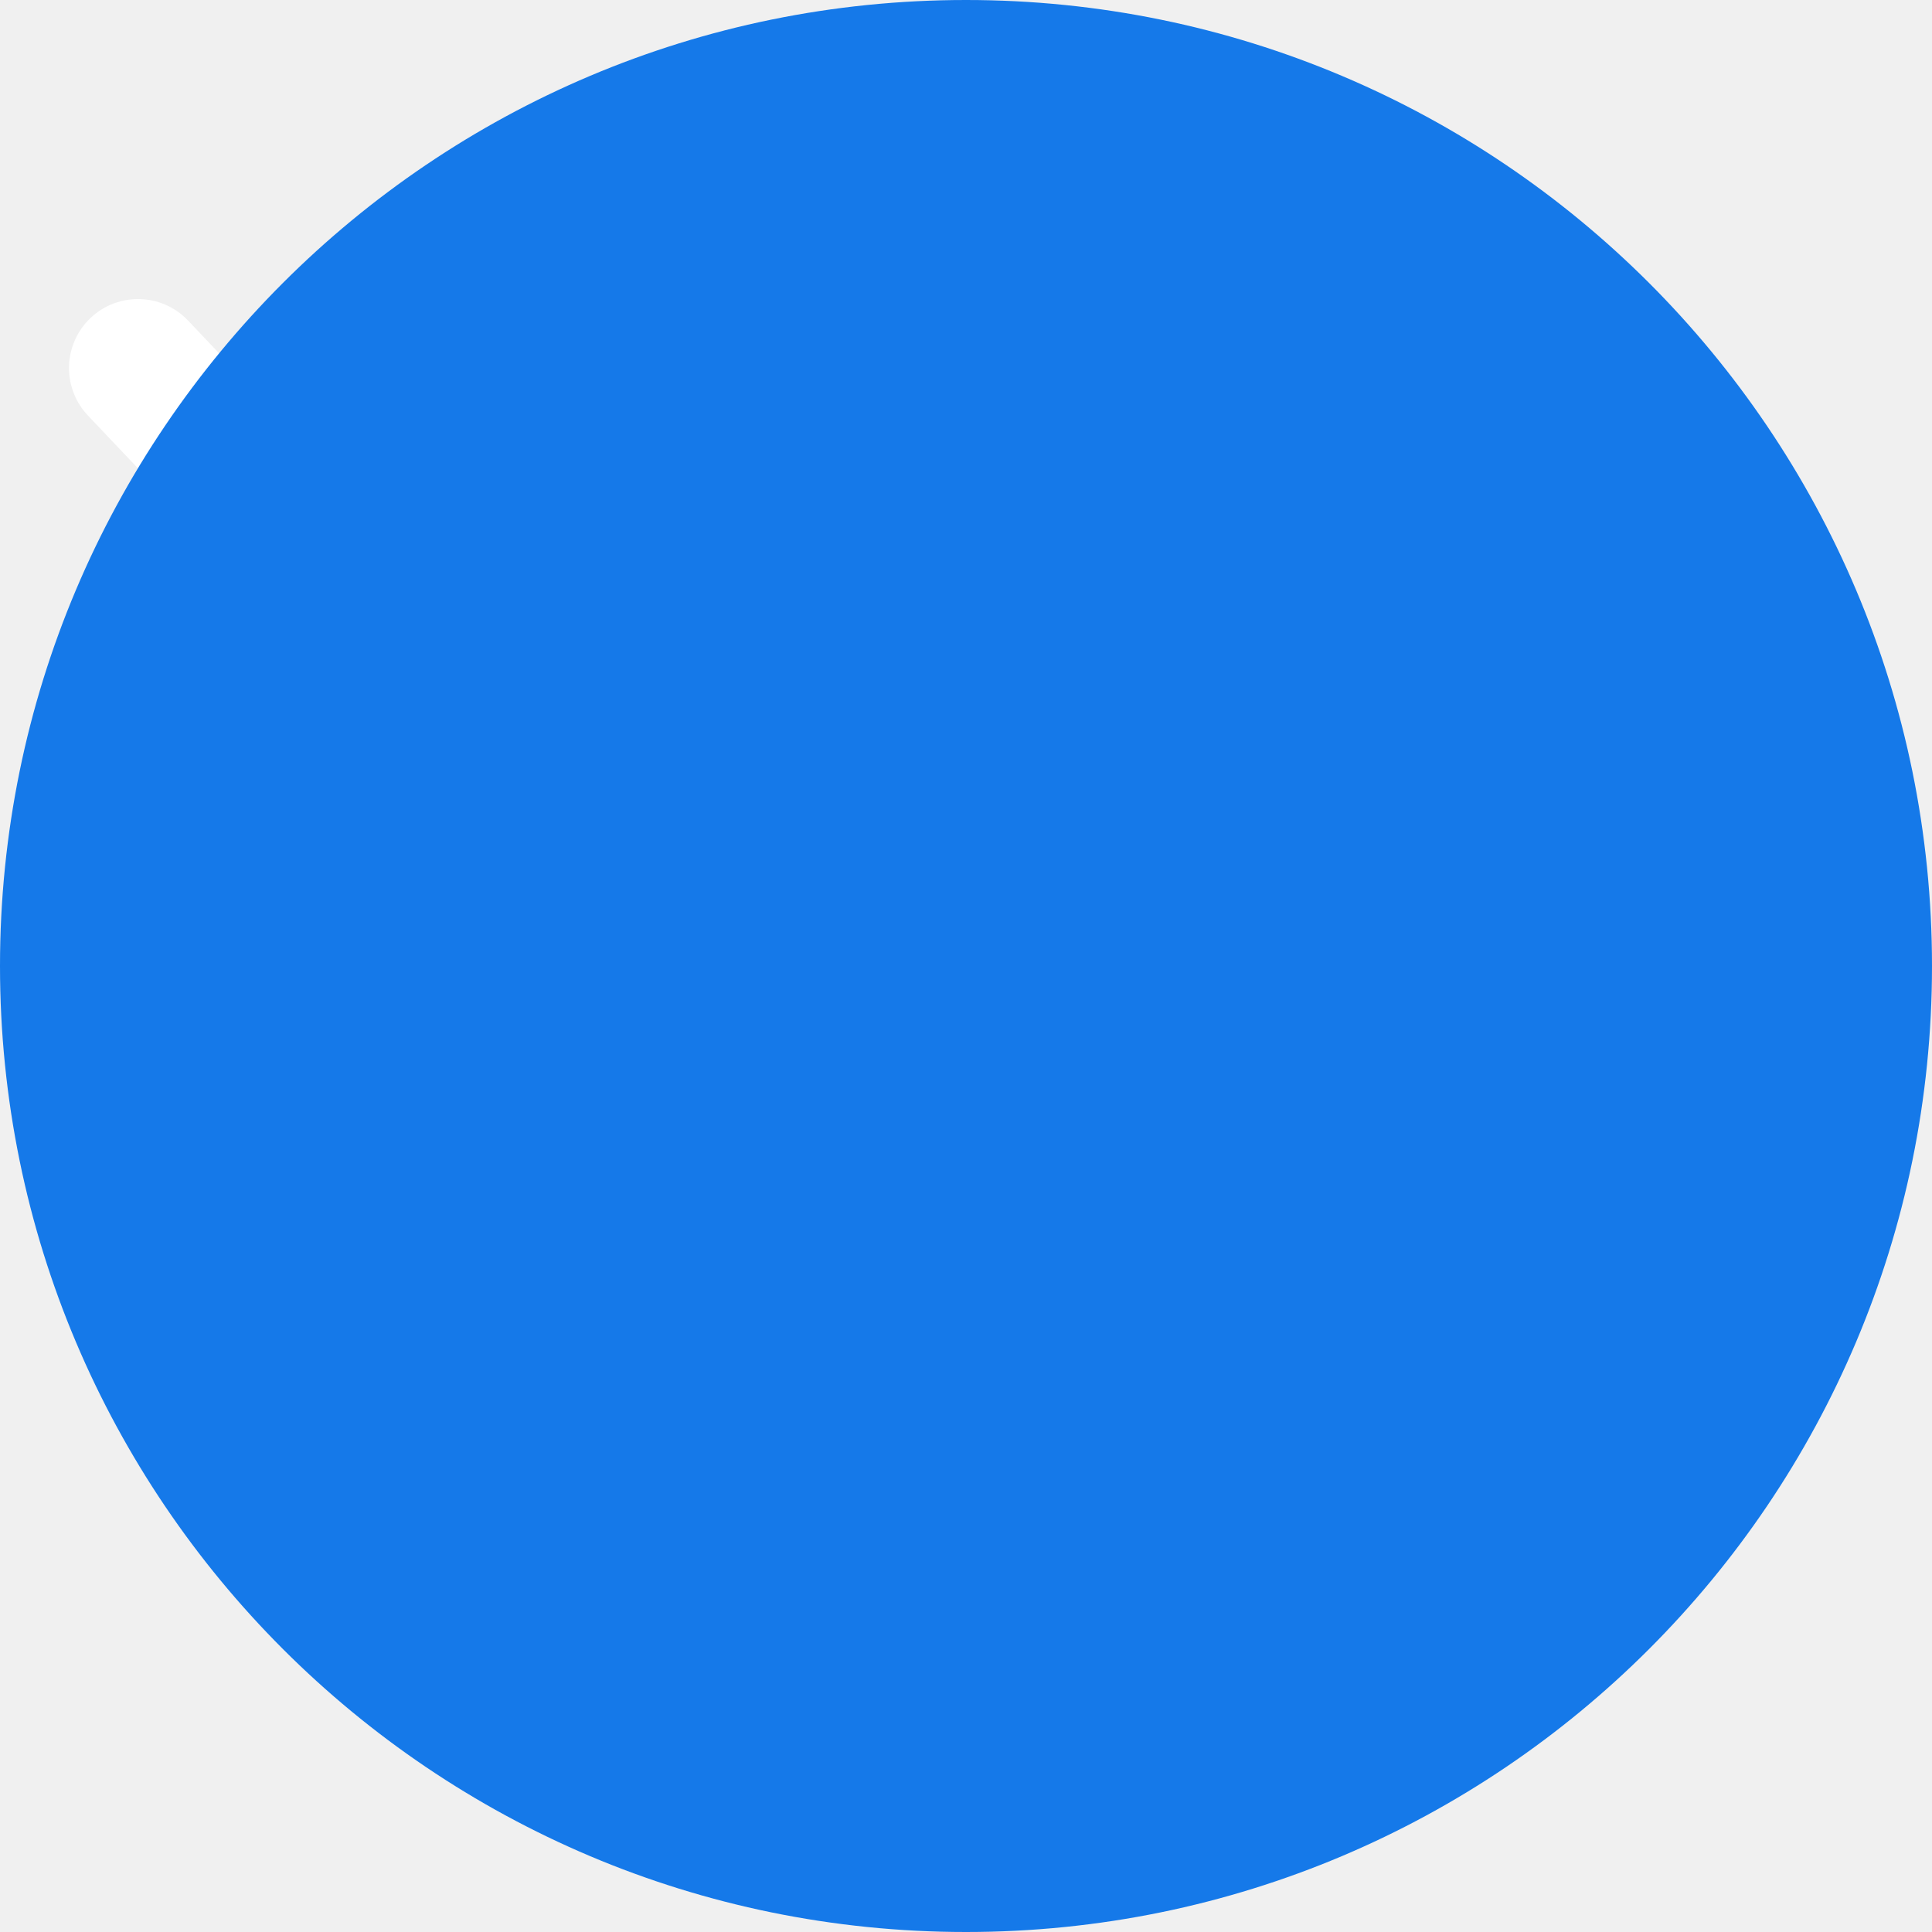
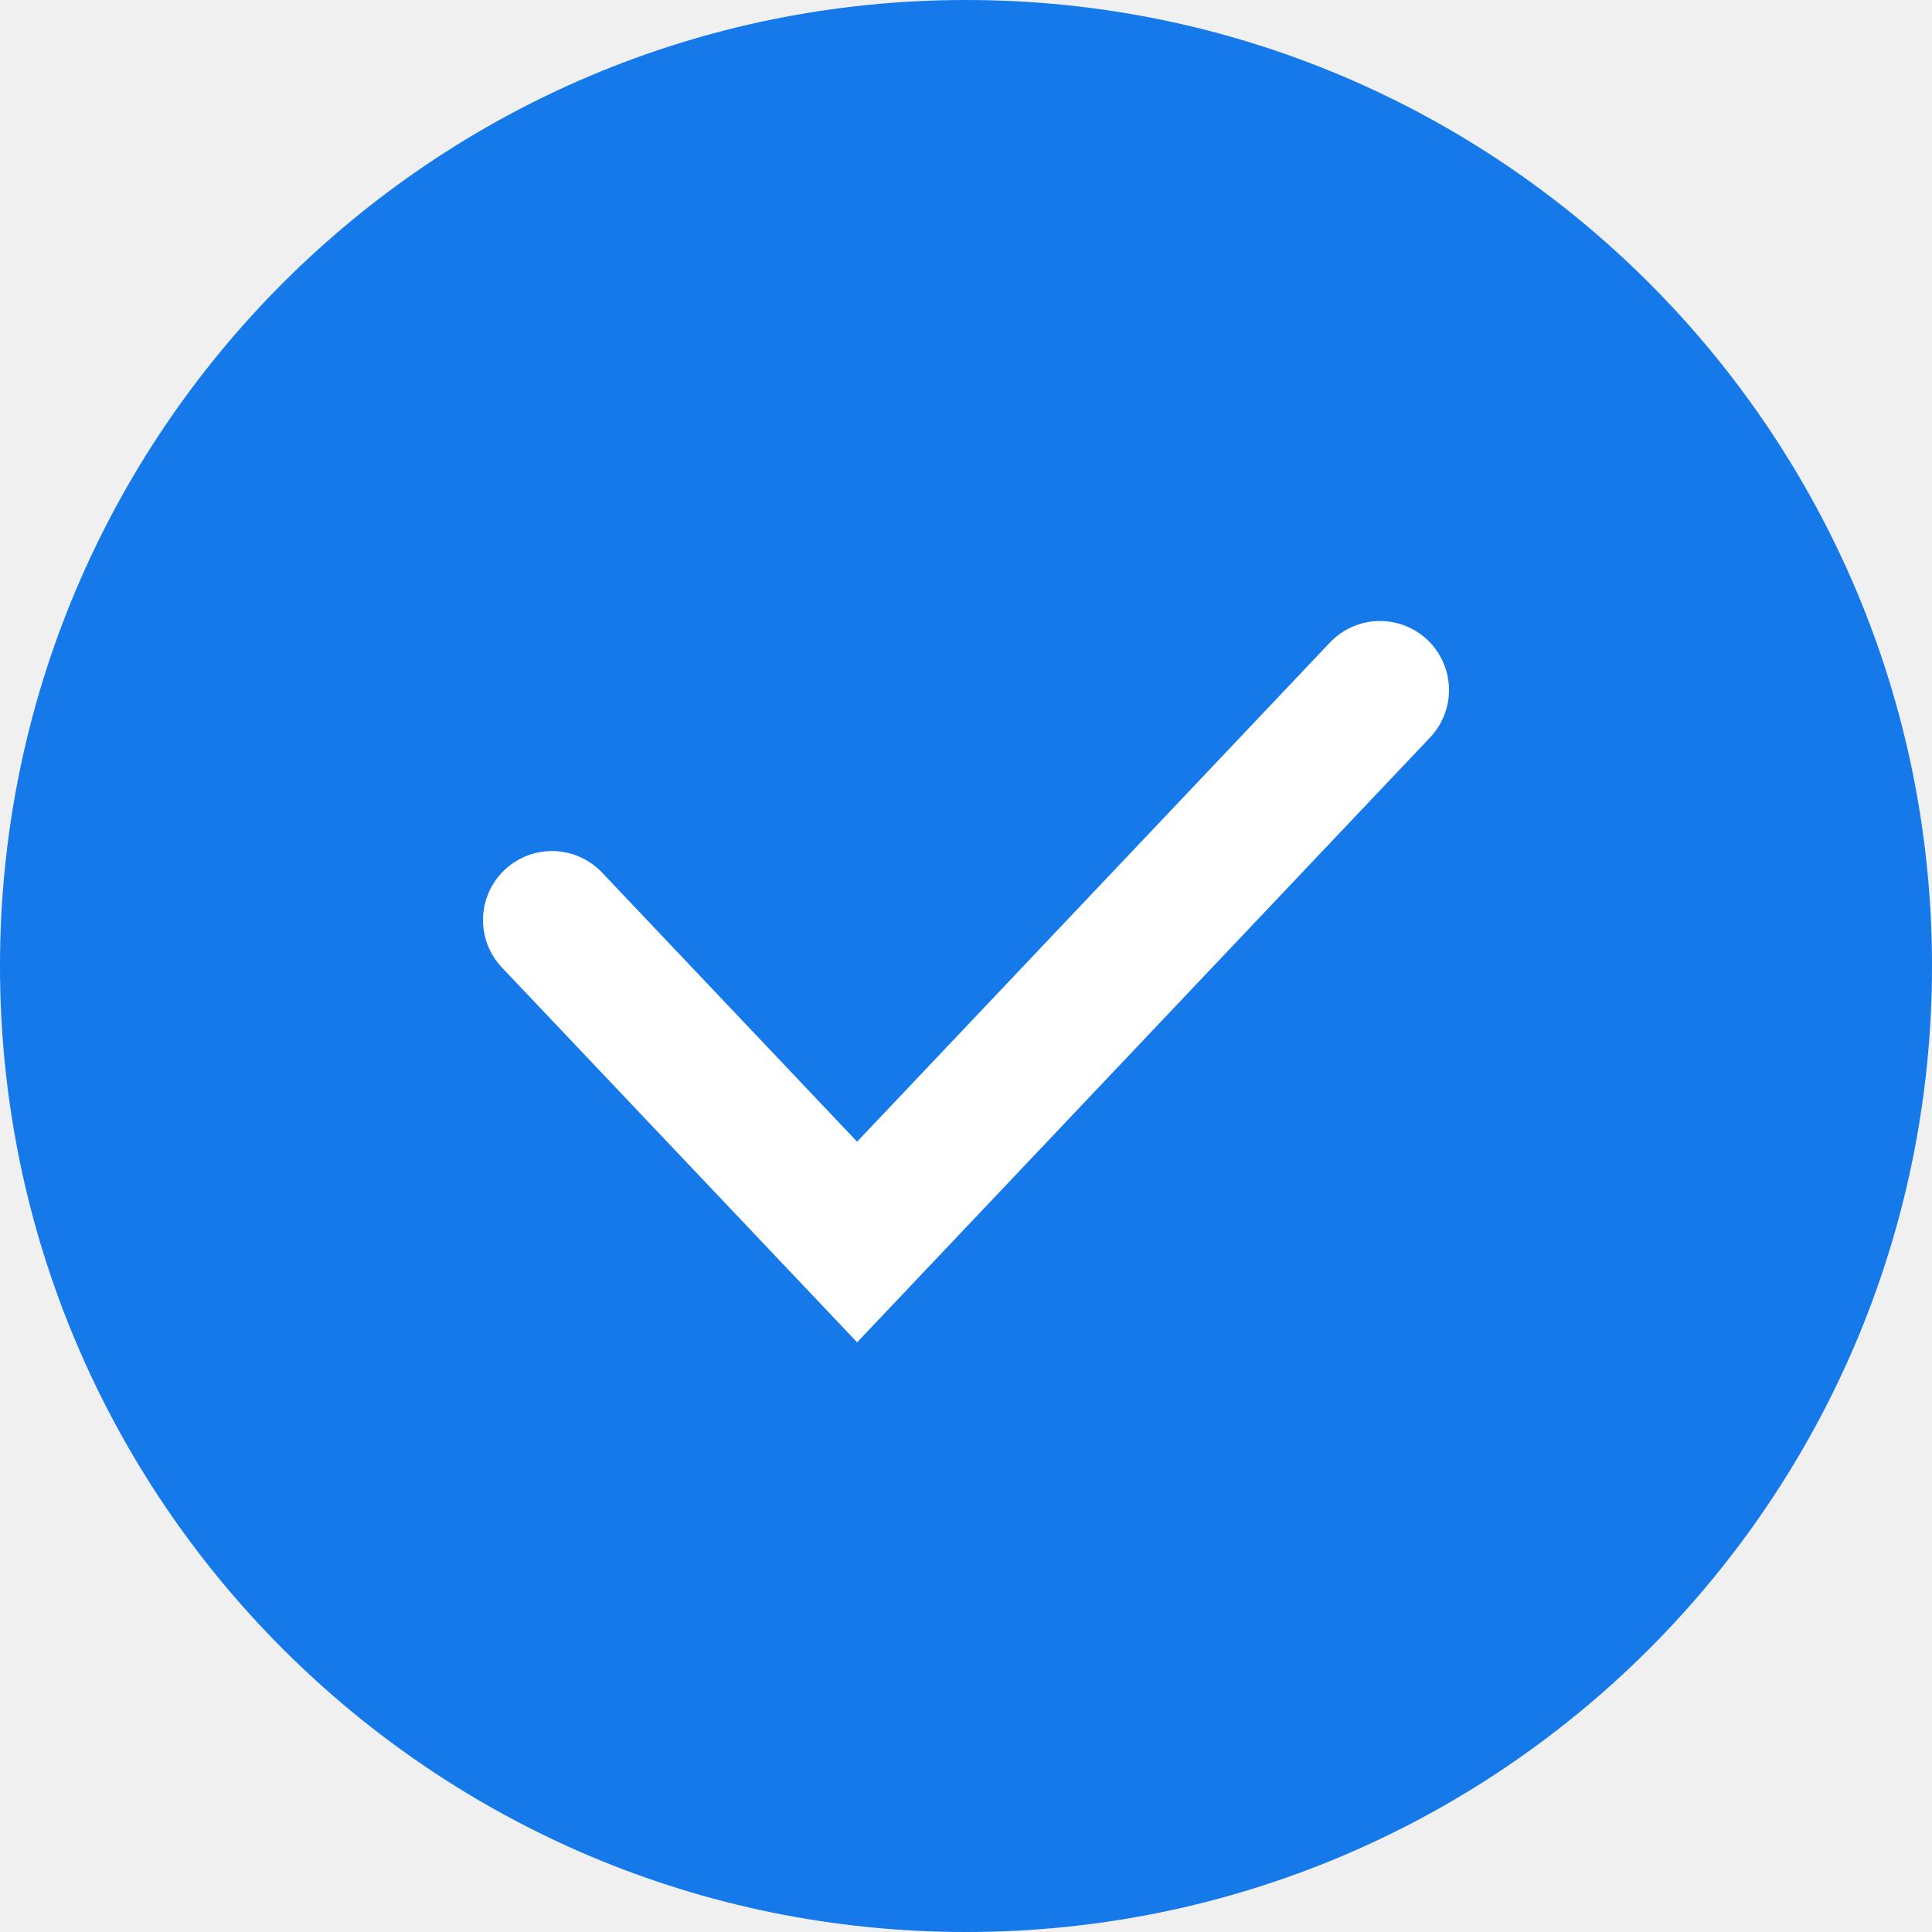
<svg xmlns="http://www.w3.org/2000/svg" width="14" height="14" viewBox="0 0 14 14" fill="none">
-   <path d="M1 2.667L3.211 5L7 1" stroke="white" stroke-linecap="round" />
  <circle cx="7" cy="7" r="7" fill="#1579E9" />
+   <path d="M4 6.667L6.211 9L10 5" stroke="white" stroke-linecap="round" />
</svg>
